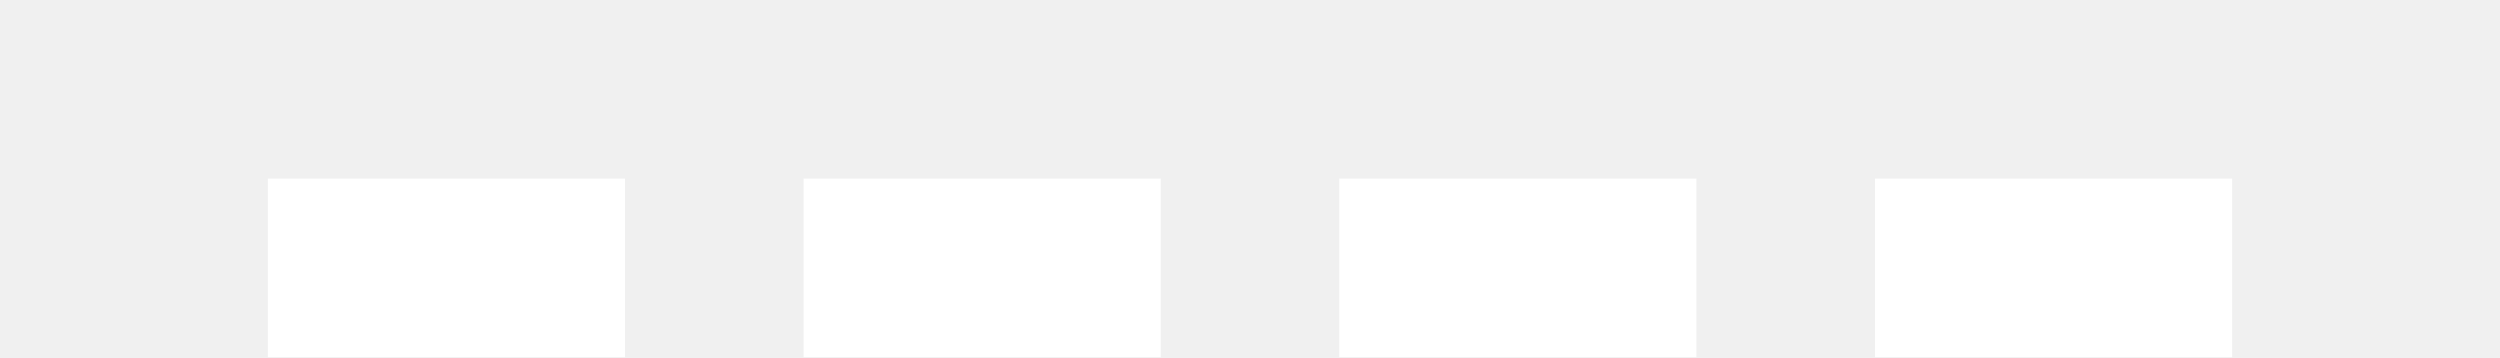
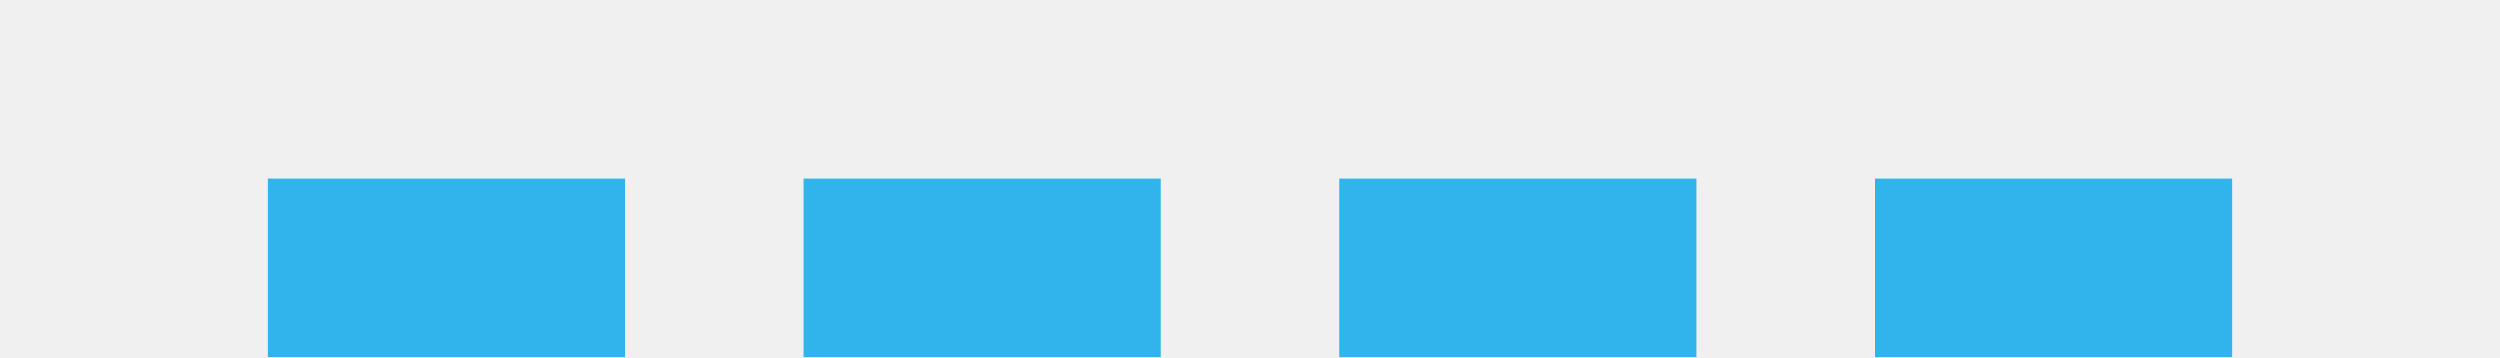
<svg xmlns="http://www.w3.org/2000/svg" xmlns:ns1="http://www.openswatchbook.org/uri/2009/osb" width="28" height="4" id="svg11300" version="1.0" style="display:inline;enable-background:new">
  <defs id="defs3">
    <linearGradient id="selected_bg_color" ns1:paint="solid">
      <stop style="stop-color:#5294e2;stop-opacity:1;" offset="0" id="stop4140" />
    </linearGradient>
  </defs>
  <g style="display:inline" id="layer1" transform="translate(0,-296)">
-     <rect style="opacity:1;fill:#ffffff;fill-opacity:1;stroke:none" id="rect4270-9" width="4" height="2" x="3" y="298" />
-     <rect y="298" x="9" height="2" width="4" id="rect4202" style="opacity:1;fill:#ffffff;fill-opacity:1;stroke:none" />
-     <rect style="opacity:1;fill:#ffffff;fill-opacity:1;stroke:none" id="rect4208" width="4" height="2" x="15" y="298" />
-     <rect y="298" x="21" height="2" width="4" id="rect4214" style="opacity:1;fill:#ffffff;fill-opacity:1;stroke:none" />
+     <rect style="opacity:1;fill:#30b4e9;fill-opacity:1;stroke:none" id="rect4270-9" width="4" height="2" x="3" y="298" />
+     <rect y="298" x="9" height="2" width="4" id="rect4202" style="opacity:1;fill:#30b4e9;fill-opacity:1;stroke:none" />
+     <rect style="opacity:1;fill:#30b4e9;fill-opacity:1;stroke:none" id="rect4208" width="4" height="2" x="15" y="298" />
+     <rect y="298" x="21" height="2" width="4" id="rect4214" style="opacity:1;fill:#30b4e9;fill-opacity:1;stroke:none" />
  </g>
</svg>
